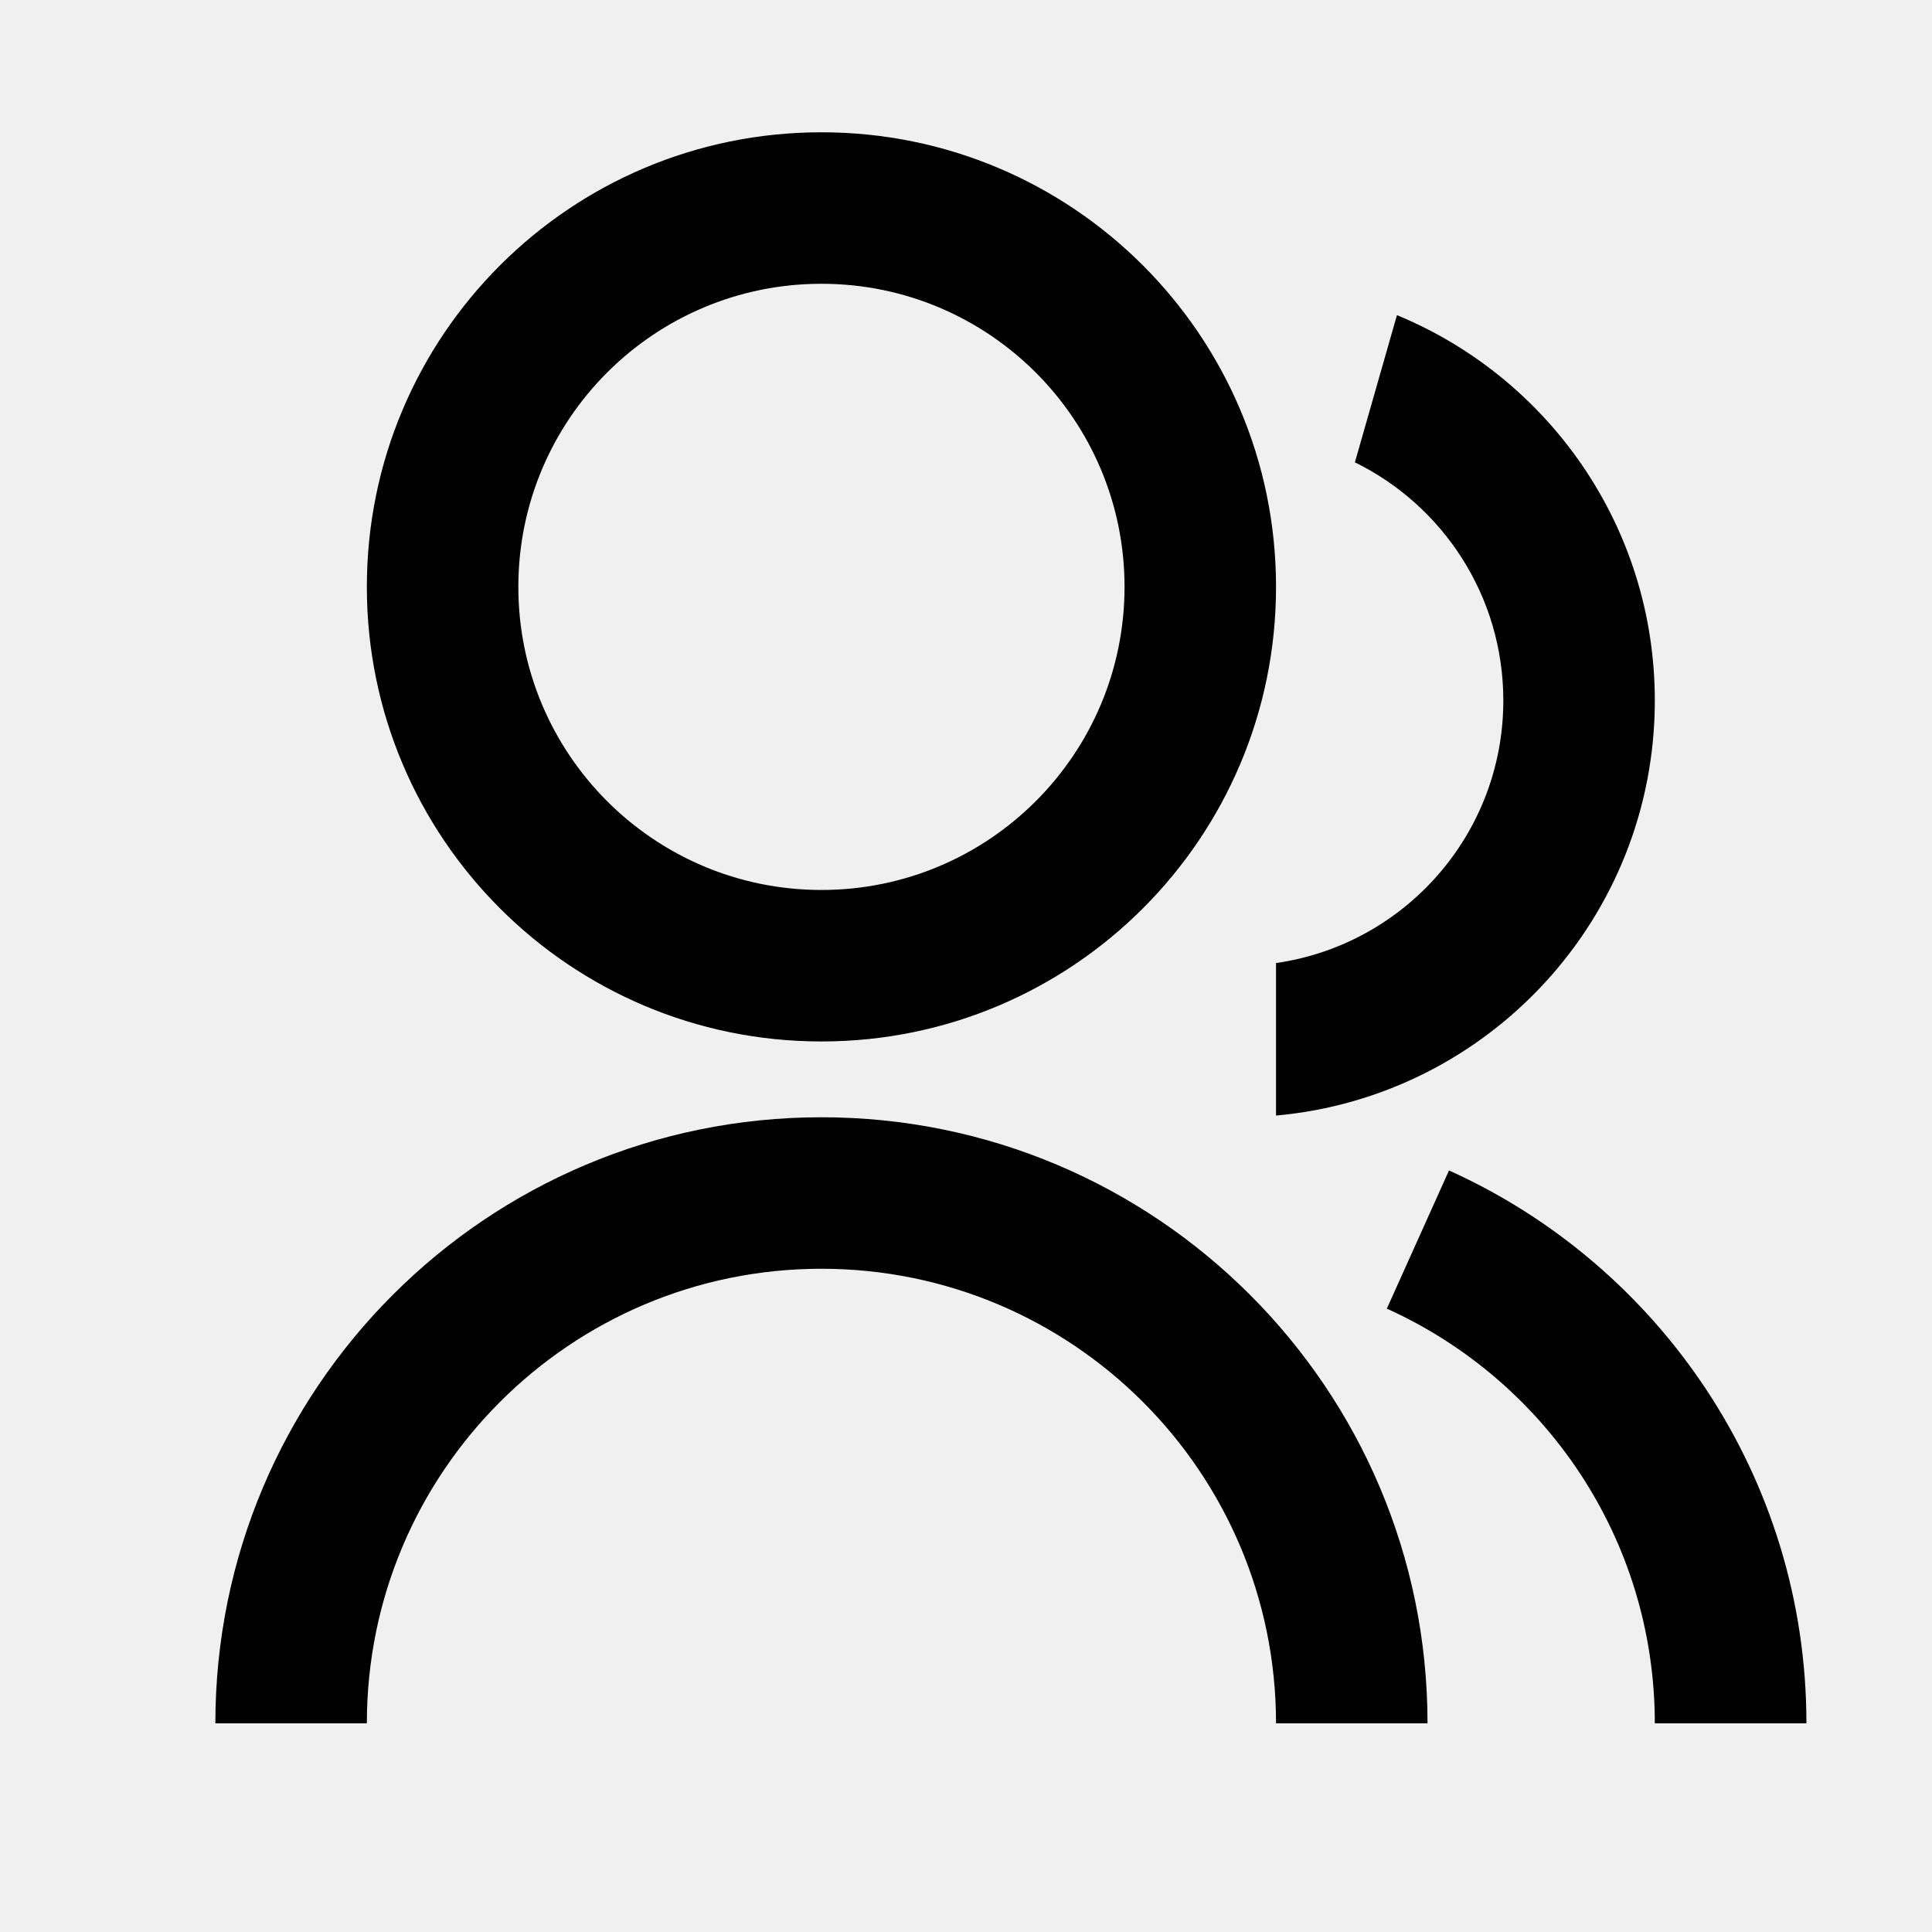
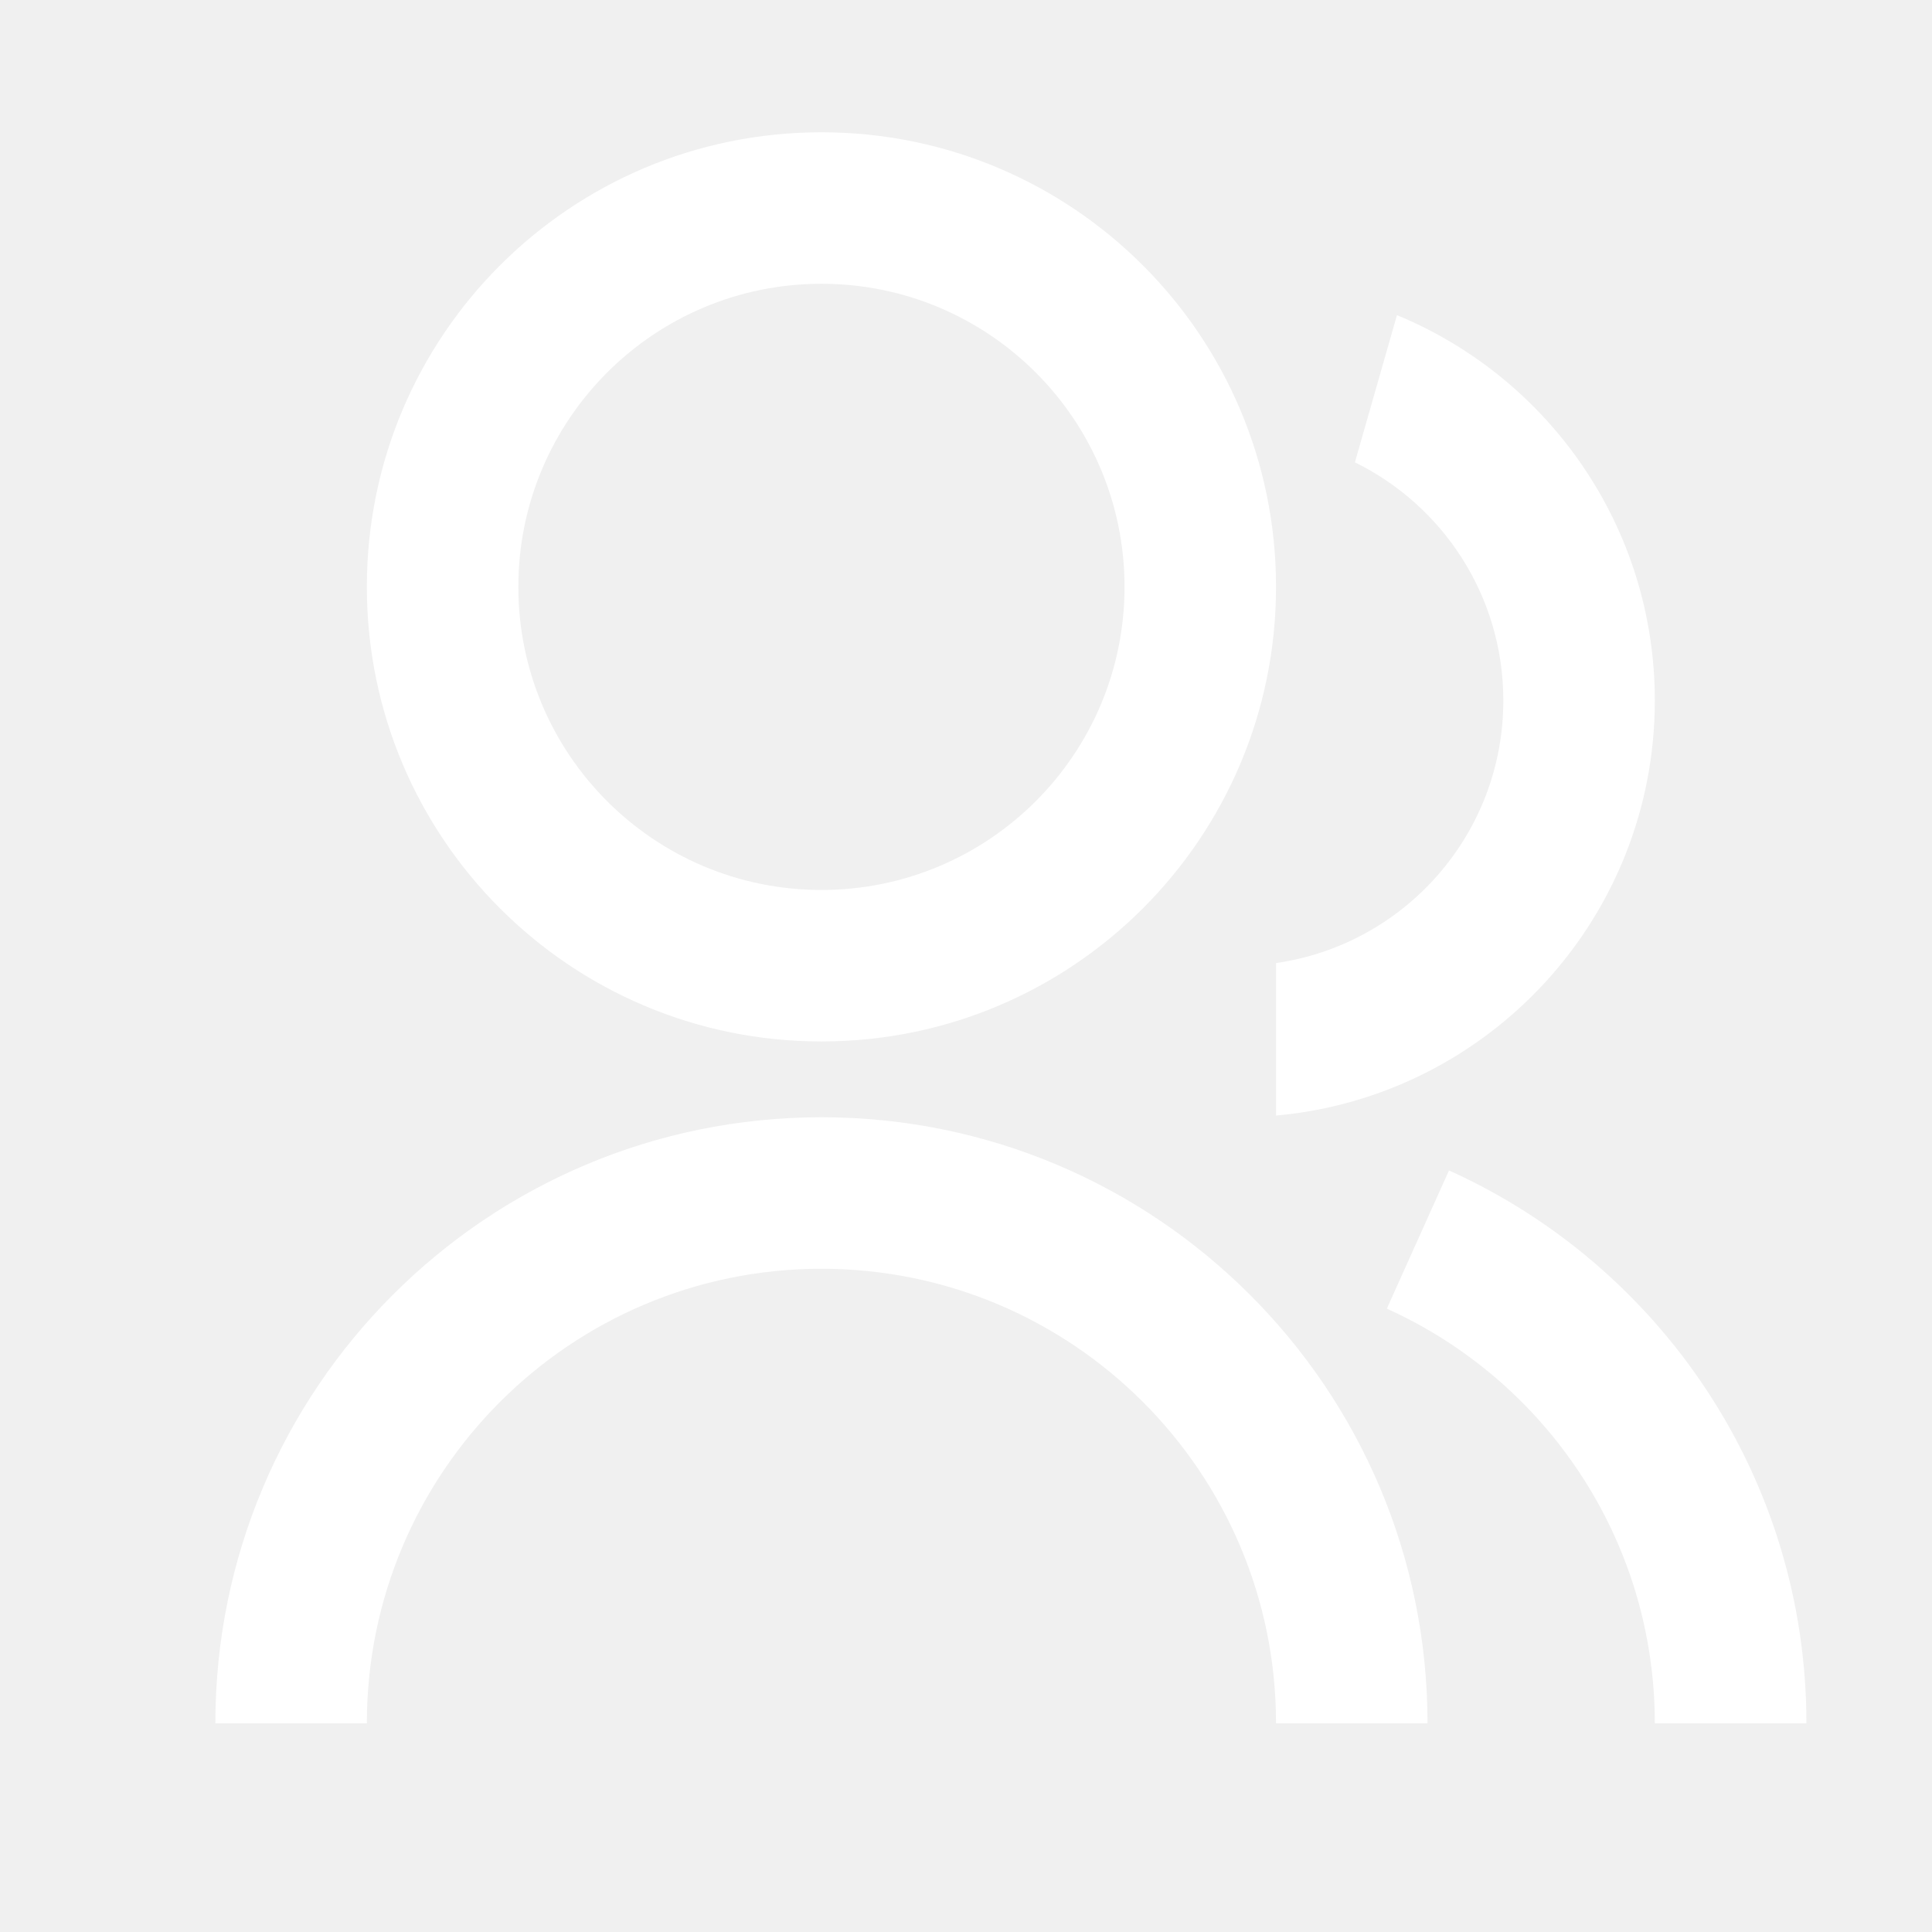
<svg xmlns="http://www.w3.org/2000/svg" width="17" height="17" viewBox="0 0 17 17" fill="none">
-   <path d="M1.895 15.164C1.895 12.219 4.282 9.831 7.228 9.831C10.173 9.831 12.561 12.219 12.561 15.164H11.228C11.228 12.955 9.437 11.164 7.228 11.164C5.019 11.164 3.228 12.955 3.228 15.164H1.895ZM7.228 9.164C5.018 9.164 3.228 7.374 3.228 5.164C3.228 2.954 5.018 1.164 7.228 1.164C9.438 1.164 11.228 2.954 11.228 5.164C11.228 7.374 9.438 9.164 7.228 9.164ZM7.228 7.831C8.701 7.831 9.895 6.637 9.895 5.164C9.895 3.691 8.701 2.497 7.228 2.497C5.755 2.497 4.561 3.691 4.561 5.164C4.561 6.637 5.755 7.831 7.228 7.831ZM12.75 10.299C14.604 11.135 15.895 12.999 15.895 15.164H14.561C14.561 13.54 13.593 12.142 12.203 11.515L12.75 10.299ZM12.292 2.773C13.624 3.322 14.561 4.633 14.561 6.164C14.561 8.078 13.097 9.648 11.228 9.816V8.474C12.359 8.312 13.228 7.34 13.228 6.164C13.228 5.244 12.696 4.448 11.922 4.068L12.292 2.773Z" fill="black" />
+   <path d="M1.895 15.164C1.895 12.219 4.282 9.831 7.228 9.831C10.173 9.831 12.561 12.219 12.561 15.164H11.228C11.228 12.955 9.437 11.164 7.228 11.164C5.019 11.164 3.228 12.955 3.228 15.164H1.895ZM7.228 9.164C5.018 9.164 3.228 7.374 3.228 5.164C3.228 2.954 5.018 1.164 7.228 1.164C9.438 1.164 11.228 2.954 11.228 5.164C11.228 7.374 9.438 9.164 7.228 9.164ZM7.228 7.831C8.701 7.831 9.895 6.637 9.895 5.164C9.895 3.691 8.701 2.497 7.228 2.497C5.755 2.497 4.561 3.691 4.561 5.164C4.561 6.637 5.755 7.831 7.228 7.831ZM12.75 10.299C14.604 11.135 15.895 12.999 15.895 15.164H14.561C14.561 13.54 13.593 12.142 12.203 11.515L12.75 10.299ZM12.292 2.773C13.624 3.322 14.561 4.633 14.561 6.164C14.561 8.078 13.097 9.648 11.228 9.816V8.474C12.359 8.312 13.228 7.34 13.228 6.164C13.228 5.244 12.696 4.448 11.922 4.068L12.292 2.773Z" fill="white" />
</svg>
